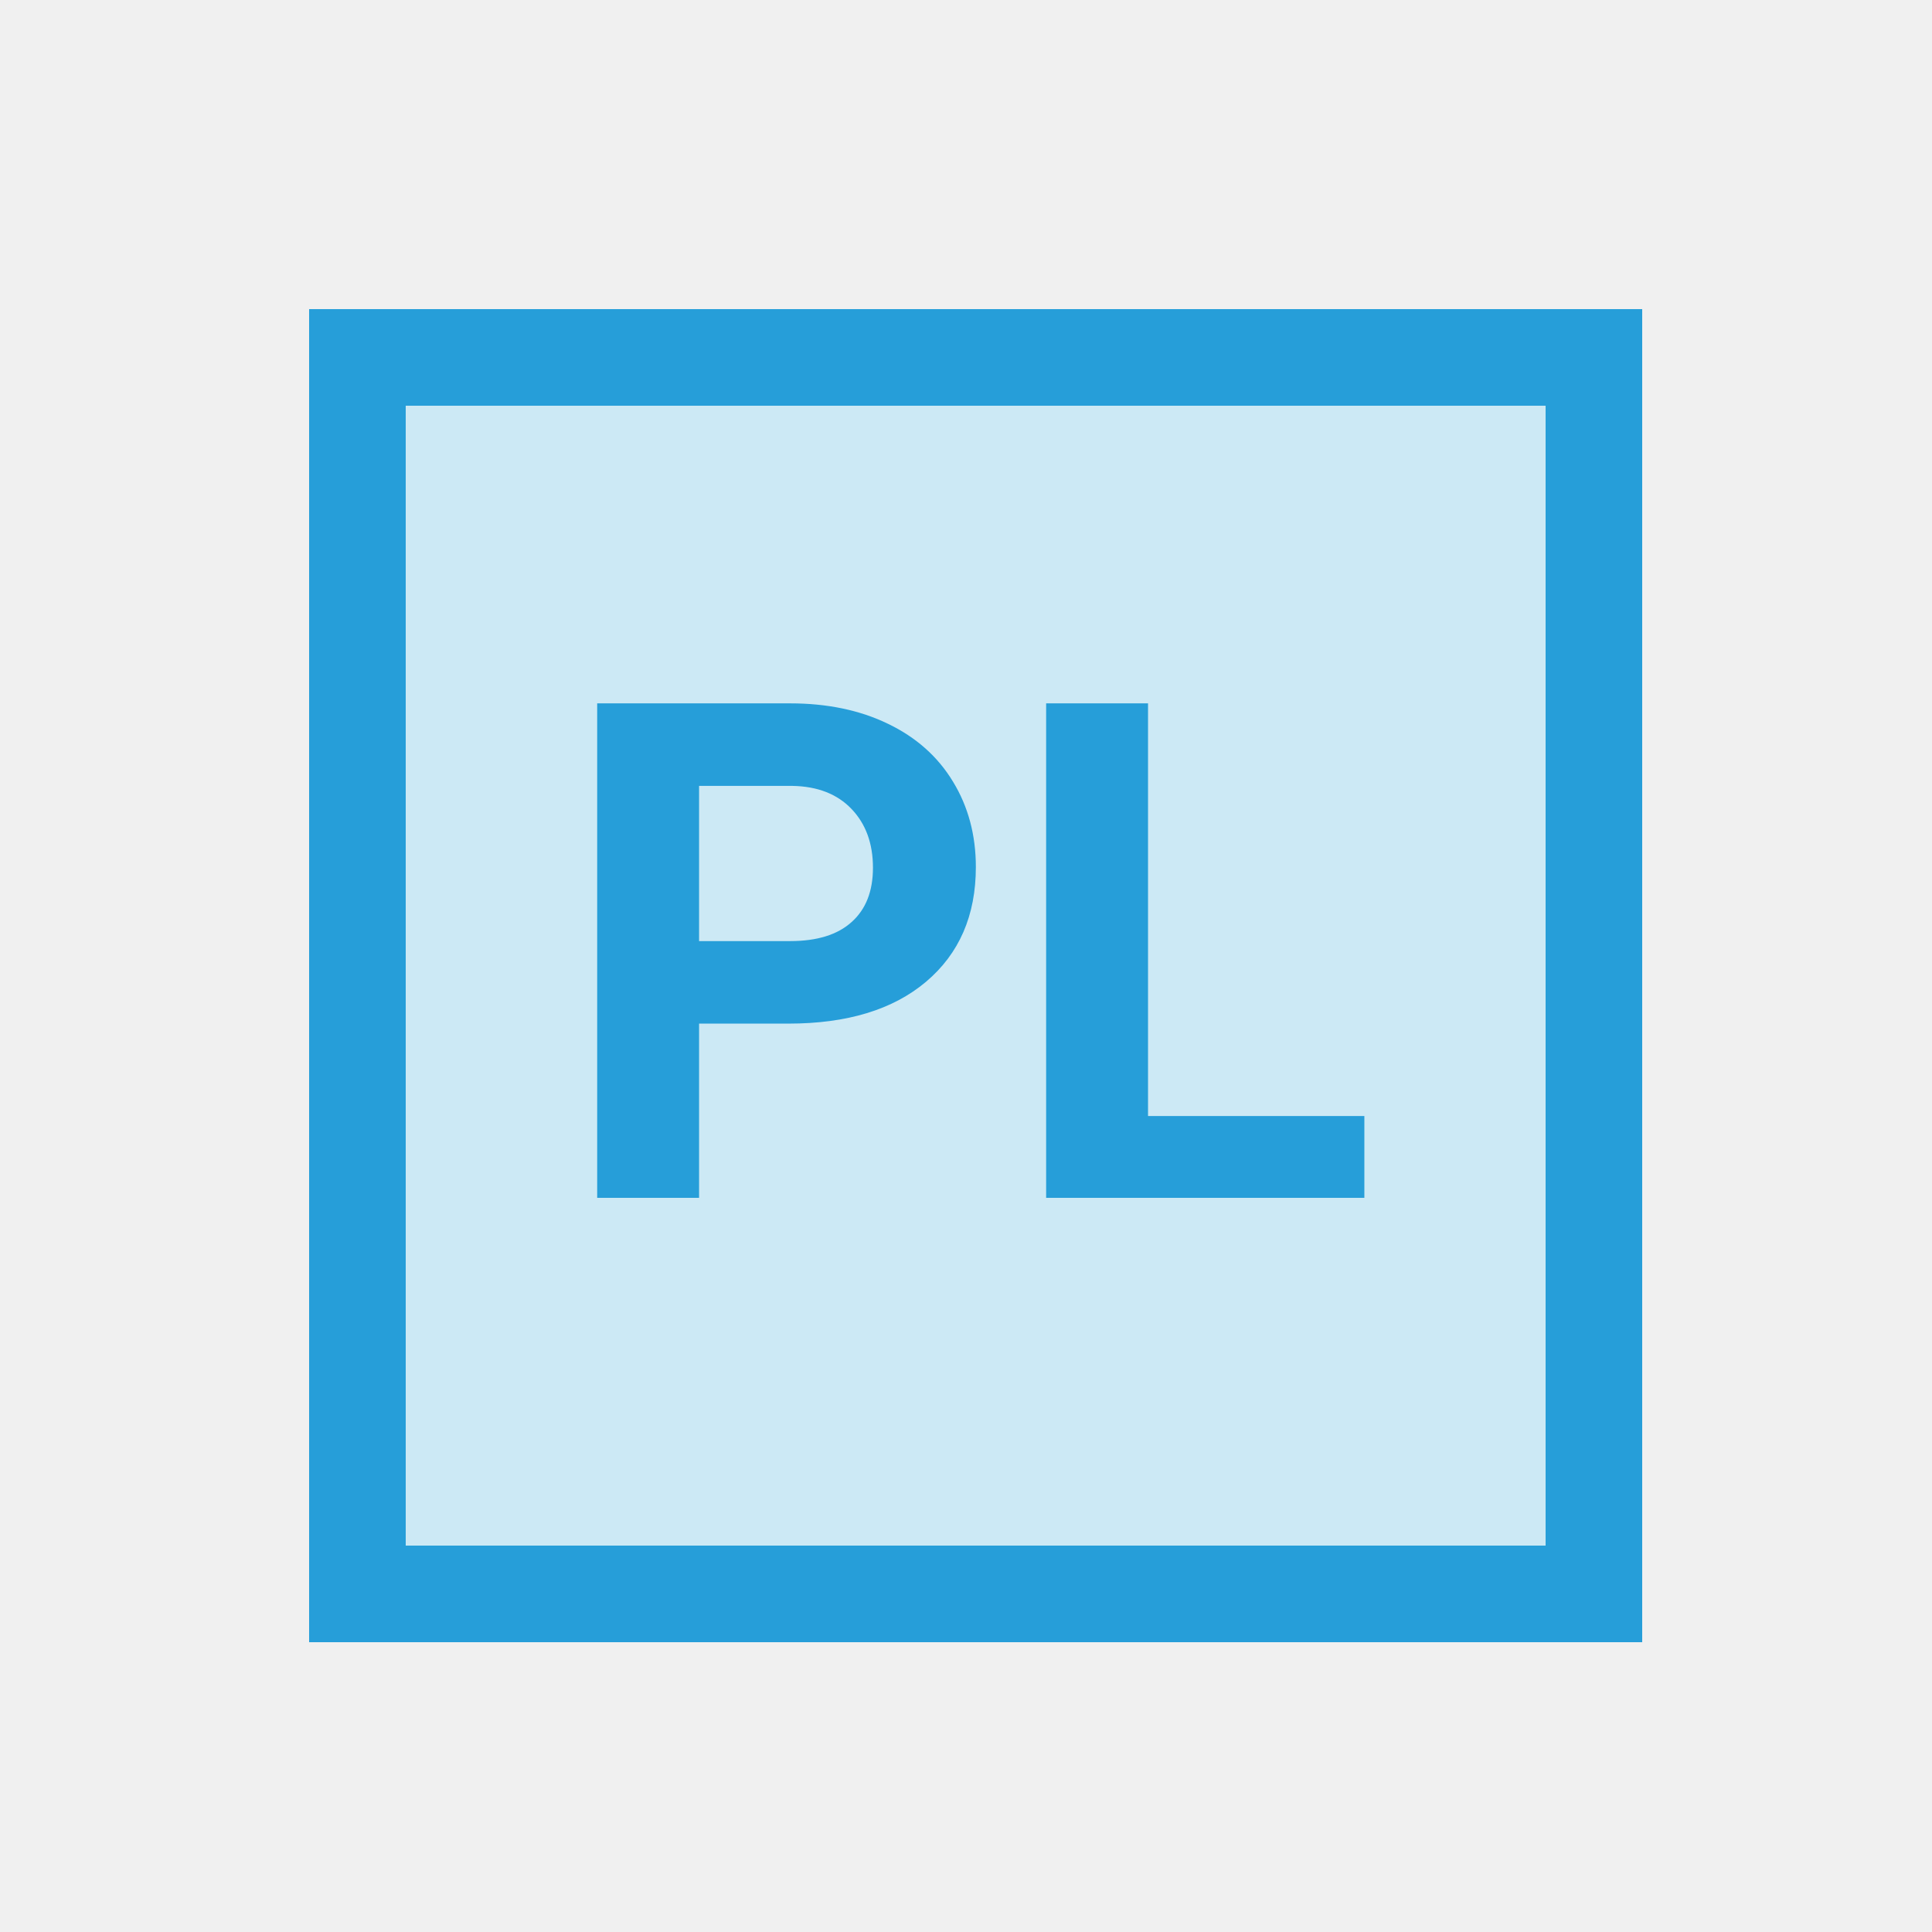
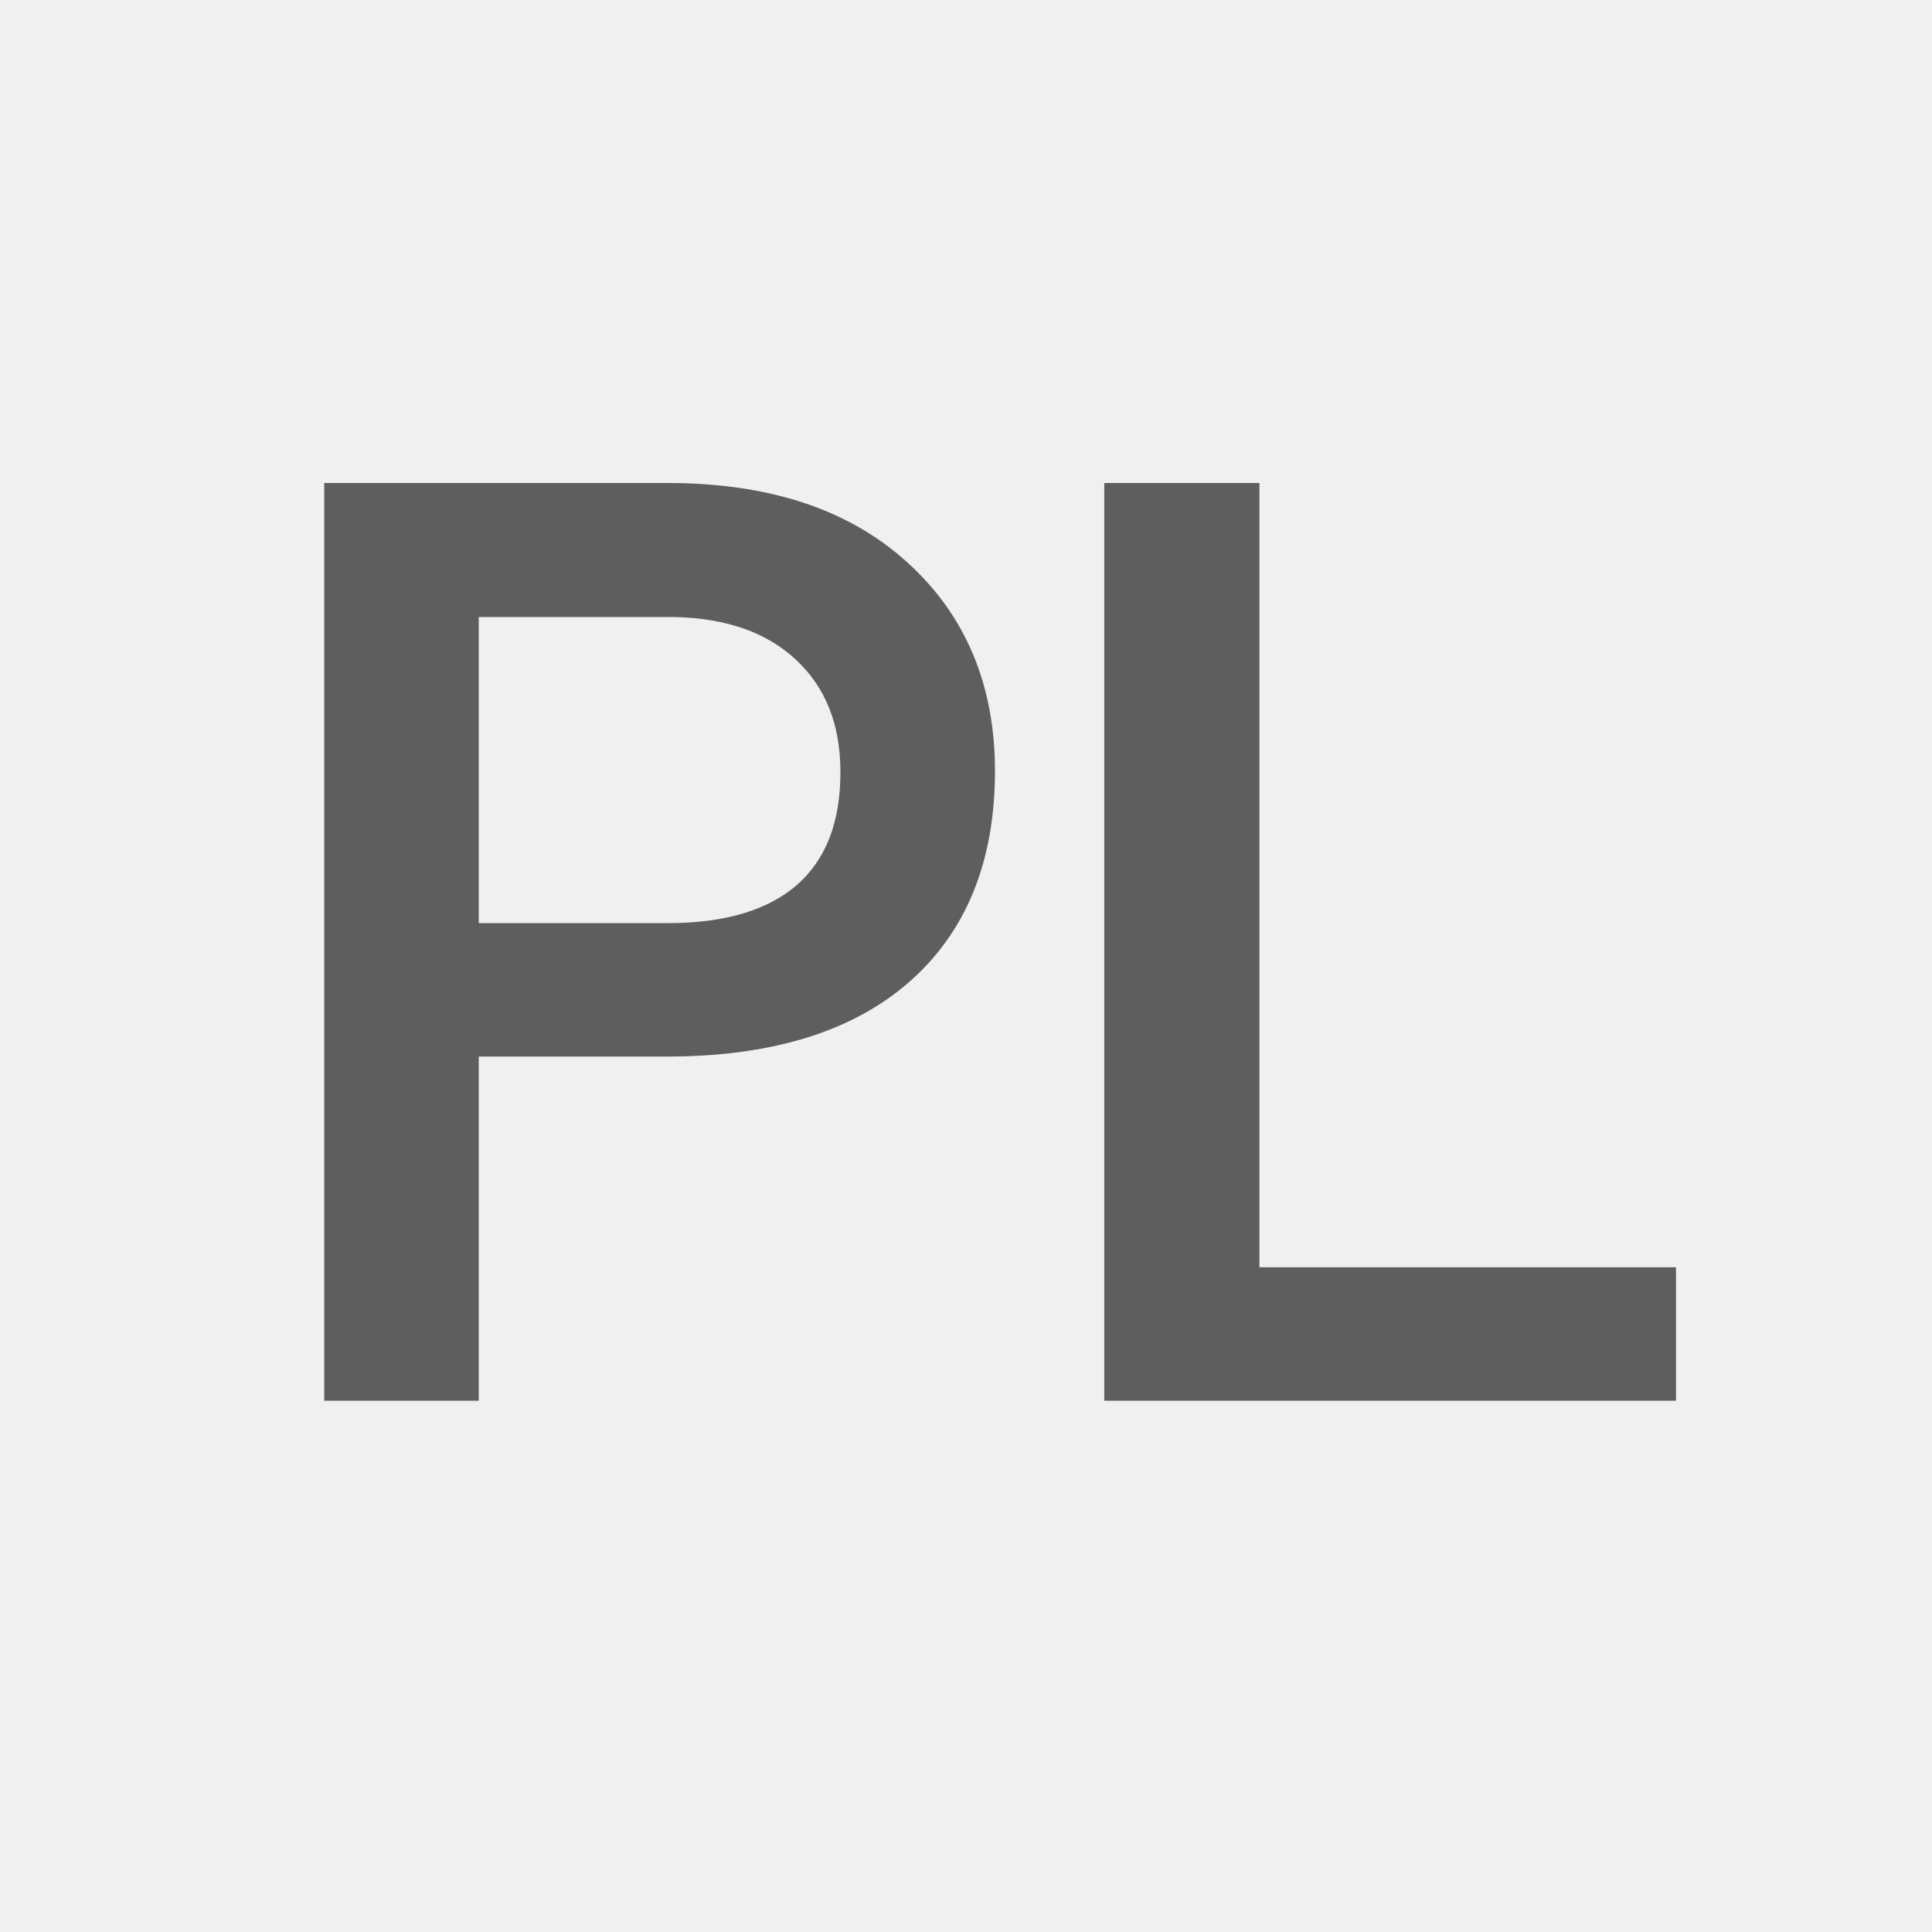
<svg xmlns="http://www.w3.org/2000/svg" width="100" height="100" viewBox="0 0 100 100" fill="none">
-   <g clip-path="url(#clip0)">
-     <rect x="18.5" y="18.5" width="64" height="64" fill="#CCE9F5" stroke="#269ED9" stroke-width="5" />
-     <path d="M36.184 52.982V62H30.91V36.406H40.895C42.816 36.406 44.504 36.758 45.957 37.461C47.422 38.164 48.547 39.166 49.332 40.467C50.117 41.756 50.51 43.227 50.51 44.879C50.51 47.387 49.648 49.367 47.926 50.82C46.215 52.262 43.842 52.982 40.807 52.982H36.184ZM36.184 48.711H40.895C42.289 48.711 43.35 48.383 44.076 47.727C44.815 47.07 45.184 46.133 45.184 44.914C45.184 43.66 44.815 42.647 44.076 41.873C43.338 41.1 42.318 40.701 41.018 40.678H36.184V48.711ZM59.422 57.764H70.619V62H54.148V36.406H59.422V57.764Z" fill="#269ED9" />
-   </g>
-   <defs>
-     <clipPath id="clip0">
-       <rect width="100" height="100" fill="white" />
-     </clipPath>
-   </defs>
+   <path d="M23.781 53.688V71.5H17.781V26H34.562C39.542 26 43.438 27.271 46.25 29.812C49.083 32.354 50.5 35.719 50.5 39.906C50.5 44.323 49.115 47.729 46.344 50.125C43.594 52.5 39.646 53.688 34.5 53.688H23.781ZM23.781 48.781H34.562C37.771 48.781 40.229 48.031 41.938 46.531C43.646 45.01 44.5 42.823 44.5 39.969C44.5 37.26 43.646 35.094 41.938 33.469C40.229 31.844 37.885 31 34.906 30.938H23.781V48.781ZM64.188 66.594H85.75V71.5H58.156V26H64.188V66.594Z" fill="#5E5E5E" />
+   <path d="M23.781 53.688V52.688H22.781V53.688H23.781ZM23.781 71.5V72.5H24.781V71.5H23.781ZM17.781 71.5H16.781V72.5H17.781V71.5ZM17.781 26V25H16.781V26H17.781ZM46.25 29.812L45.58 30.554L45.582 30.557L46.25 29.812ZM46.344 50.125L46.997 50.882L46.998 50.881L46.344 50.125ZM23.781 48.781H22.781V49.781H23.781V48.781ZM41.938 46.531L42.597 47.283L42.602 47.278L41.938 46.531ZM34.906 30.938L34.927 29.938L34.917 29.938H34.906V30.938ZM23.781 30.938V29.938H22.781V30.938H23.781ZM22.781 53.688V71.5H24.781V53.688H22.781ZM23.781 70.5H17.781V72.5H23.781V70.5ZM18.781 71.5V26H16.781V71.5H18.781ZM17.781 27H34.562V25H17.781V27ZM34.562 27C39.373 27 43.002 28.225 45.58 30.554L46.92 29.071C43.873 26.316 39.71 25 34.562 25V27ZM45.582 30.557C48.182 32.889 49.5 35.971 49.5 39.906H51.5C51.5 35.467 49.985 31.82 46.918 29.068L45.582 30.557ZM49.5 39.906C49.5 44.098 48.196 47.202 45.69 49.369L46.998 50.881C50.033 48.257 51.5 44.548 51.5 39.906H49.5ZM45.69 49.368C43.185 51.532 39.505 52.688 34.5 52.688V54.688C39.787 54.688 44.003 53.468 46.997 50.882L45.69 49.368ZM34.5 52.688H23.781V54.688H34.5V52.688ZM23.781 49.781H34.562V47.781H23.781V49.781ZM34.562 49.781C37.914 49.781 40.644 48.998 42.597 47.283L41.278 45.78C39.815 47.065 37.627 47.781 34.562 47.781V49.781ZM42.602 47.278C44.575 45.522 45.5 43.032 45.5 39.969H43.5C43.5 42.614 42.717 44.499 41.273 45.784L42.602 47.278ZM45.5 39.969C45.5 37.031 44.564 34.587 42.627 32.744L41.248 34.193C42.728 35.601 43.5 37.49 43.5 39.969H45.5ZM42.627 32.744C40.694 30.905 38.087 30.004 34.927 29.938L34.885 31.937C37.683 31.996 39.765 32.782 41.248 34.193L42.627 32.744ZM34.906 29.938H23.781V31.938H34.906V29.938ZM22.781 30.938V48.781H24.781V30.938H22.781ZM64.188 66.594H63.188V67.594H64.188V66.594ZM85.75 66.594H86.75V65.594H85.75V66.594ZM85.75 71.5V72.5H86.75V71.5H85.75ZM58.156 71.5H57.156V72.5H58.156V71.5ZM58.156 26V25H57.156V26H58.156ZM64.188 26H65.188V25H64.188V26ZM64.188 67.594H85.75V65.594H64.188V67.594ZM84.75 66.594V71.5H86.75V66.594H84.75ZM85.75 70.5H58.156V72.5H85.75V70.5ZM59.156 71.5V26H57.156V71.5H59.156ZM58.156 27H64.188V25H58.156V27ZM63.188 26V66.594H65.188V26H63.188Z" fill="#5E5E5E" />
</svg>
